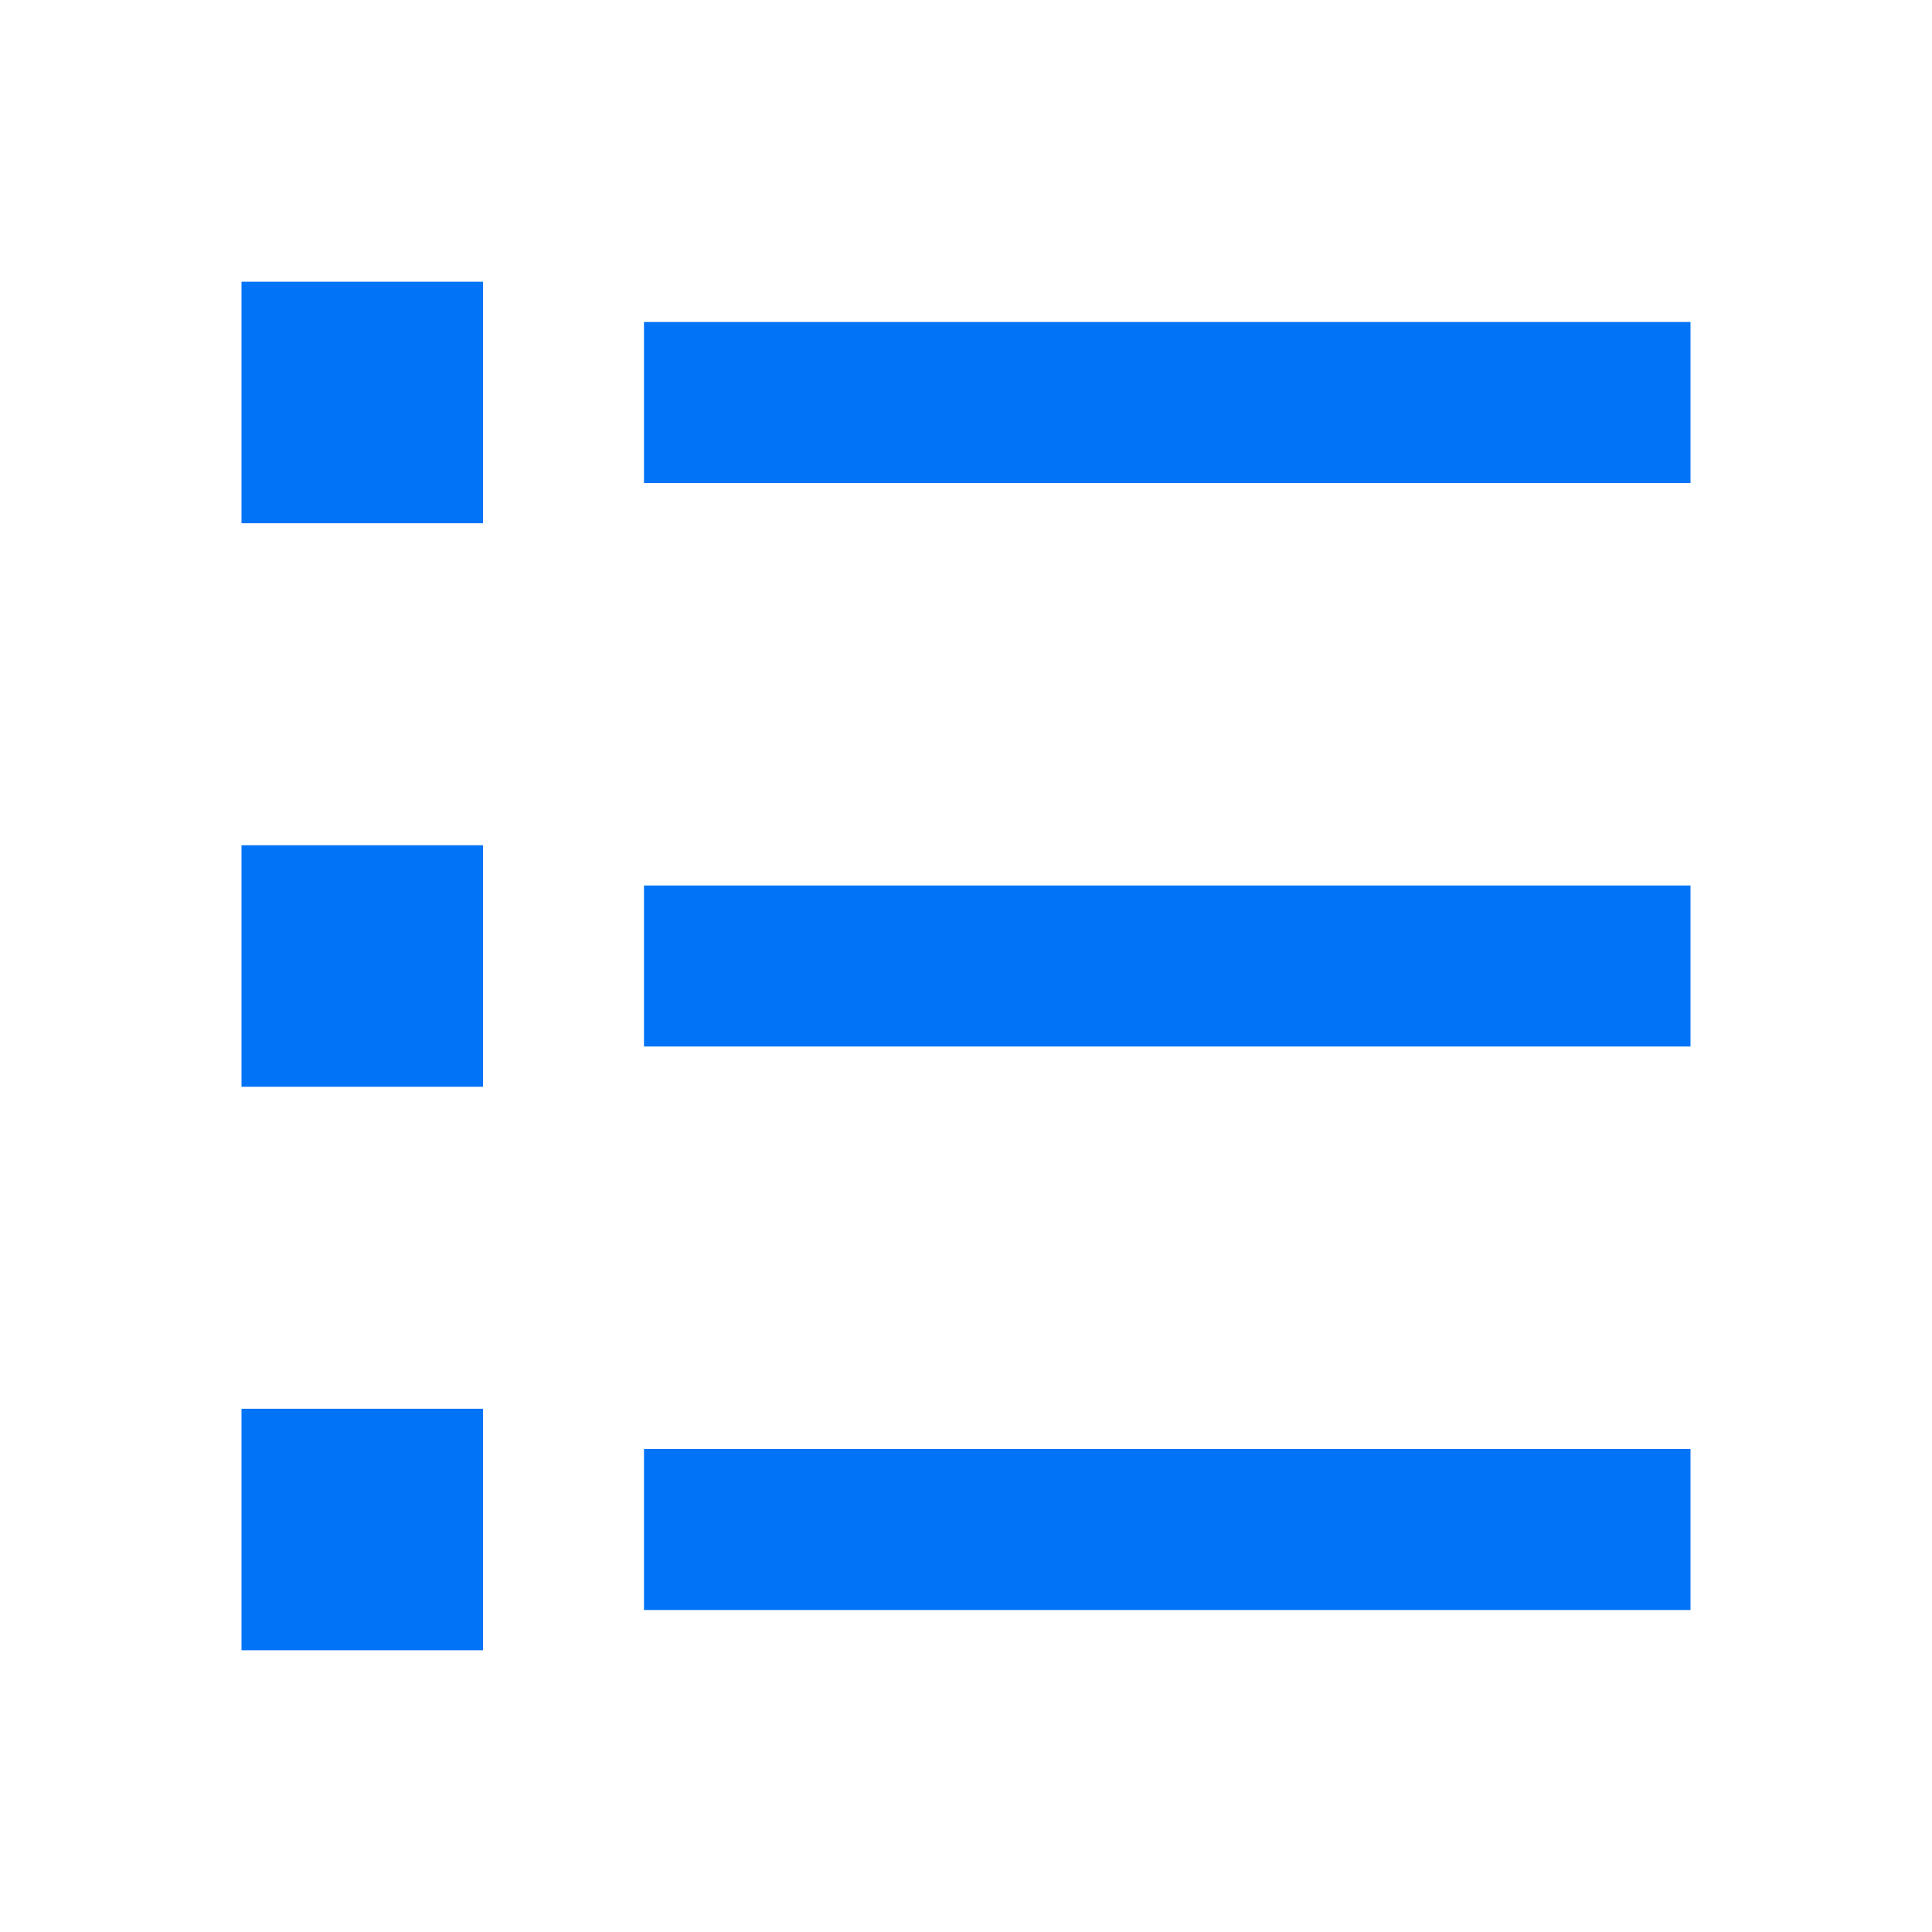
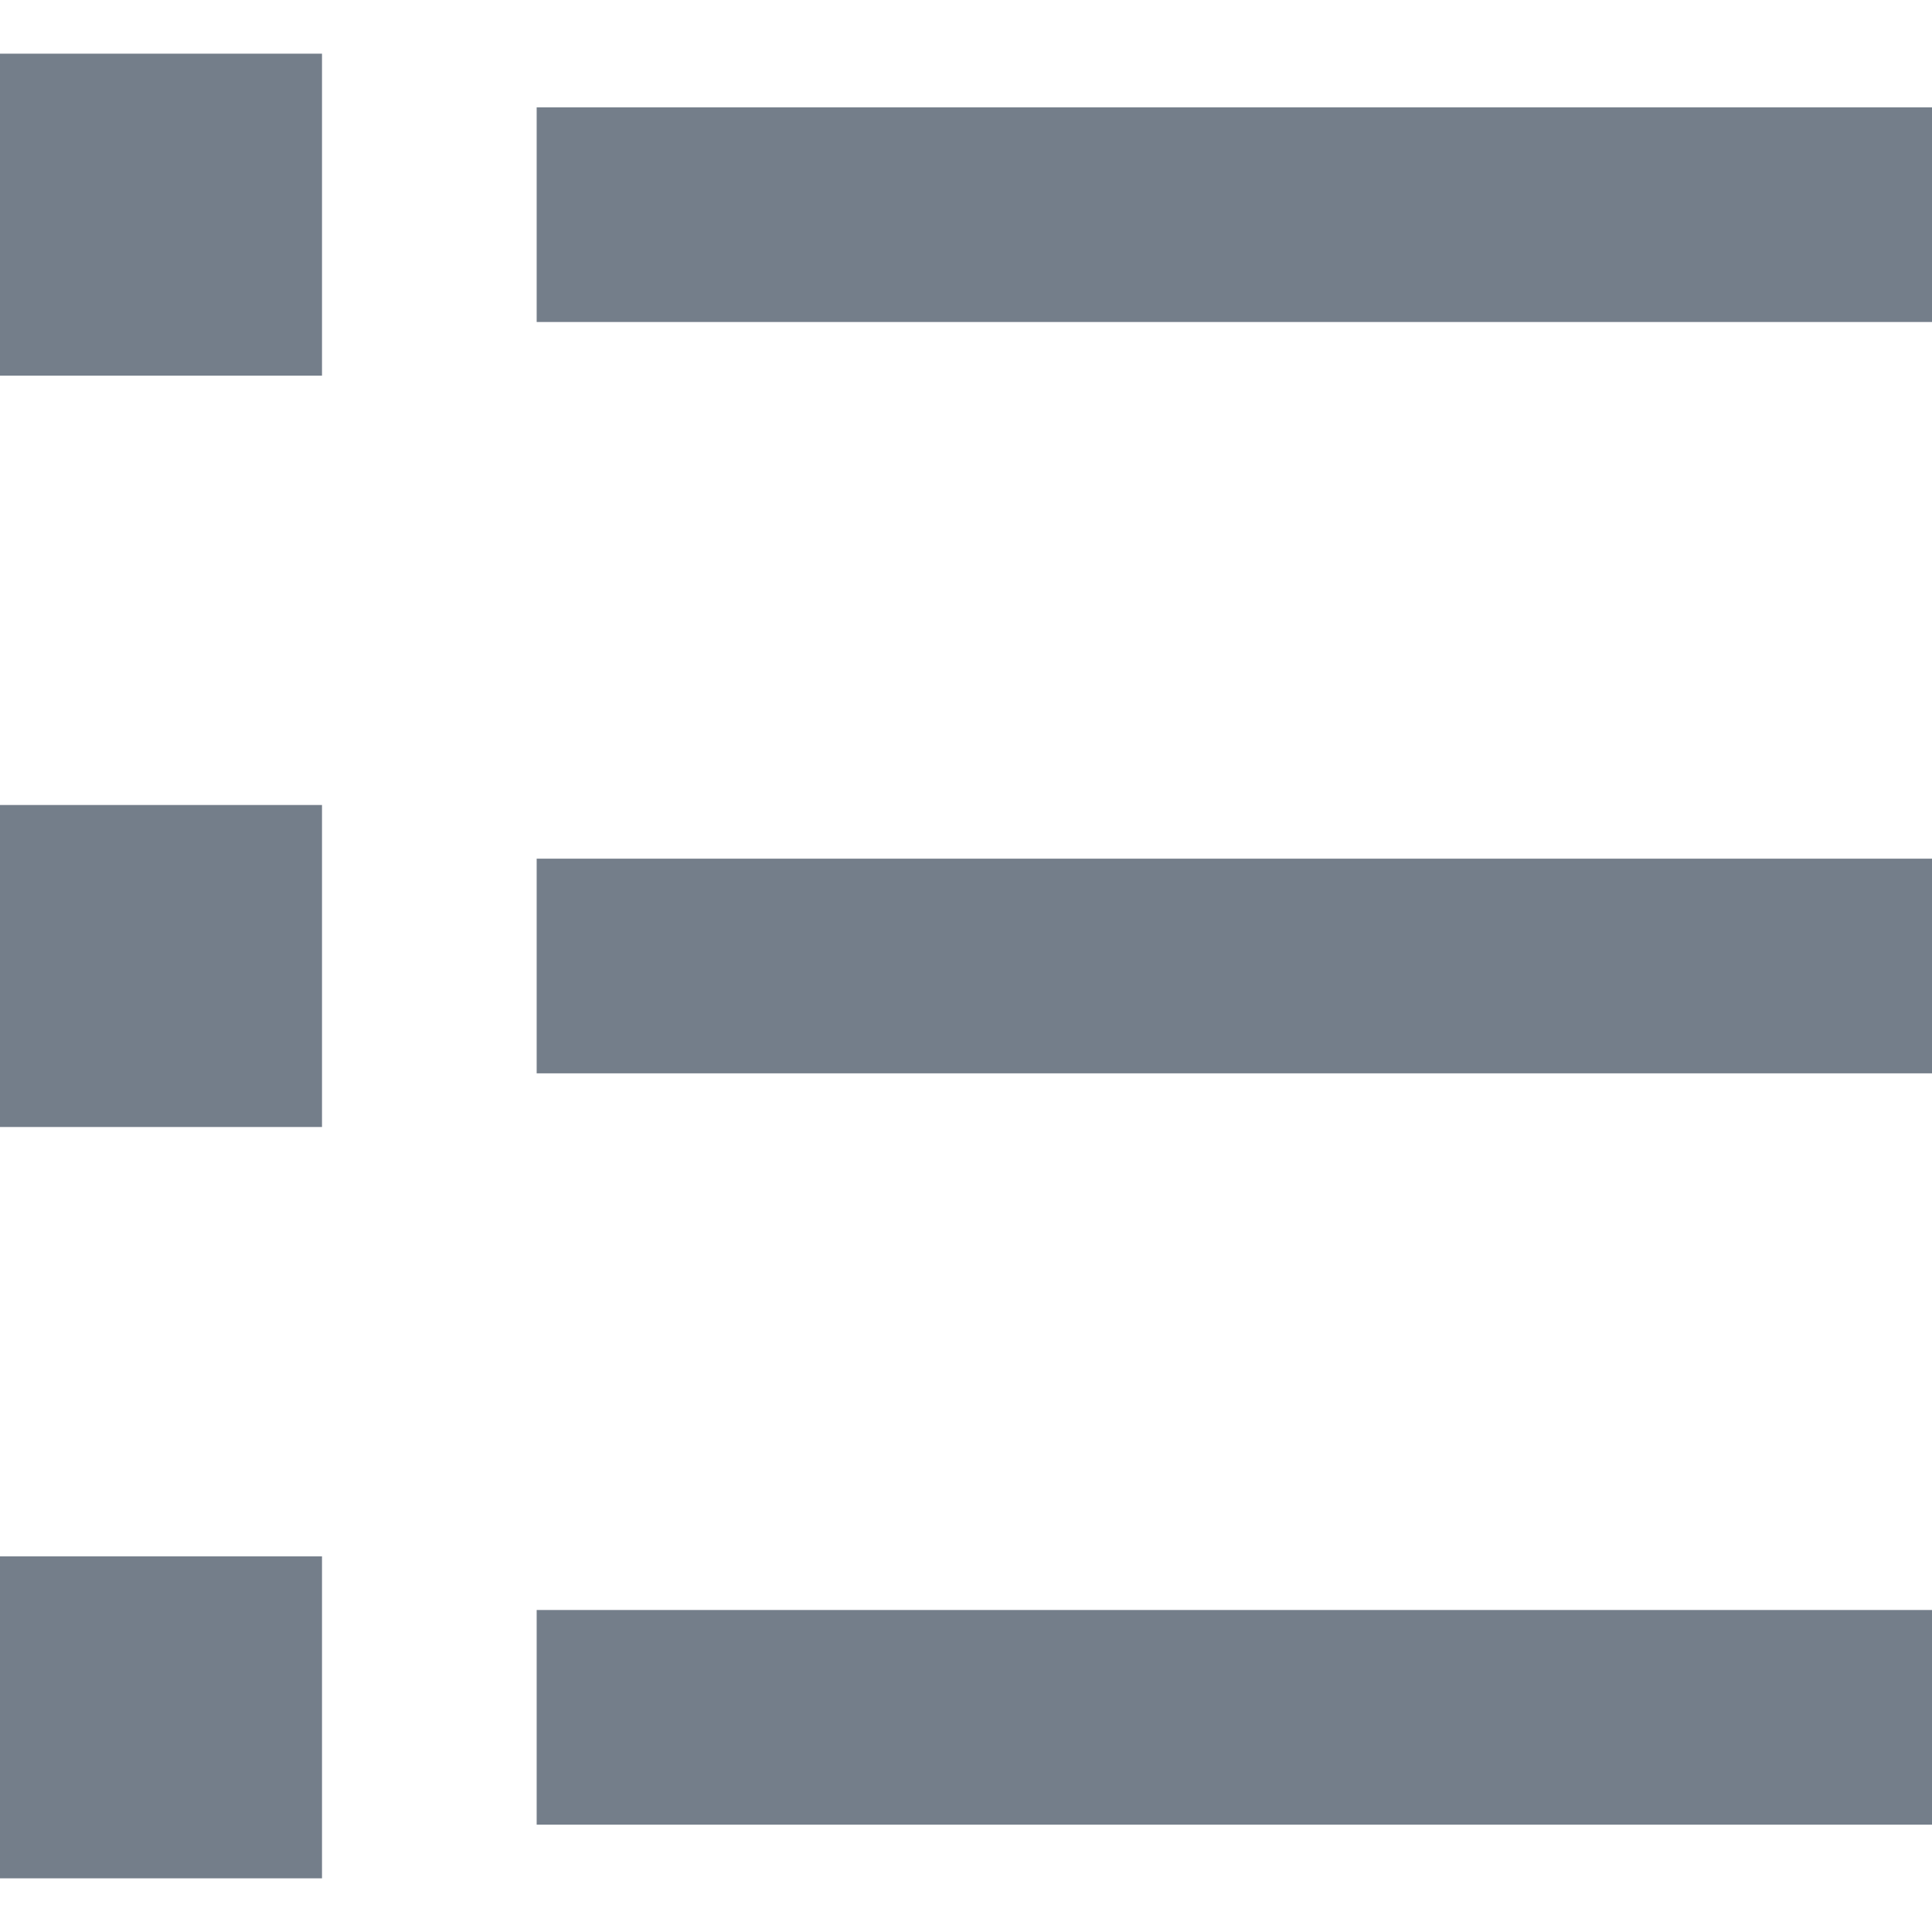
- <svg xmlns="http://www.w3.org/2000/svg" width="24" height="24" viewBox="0 0 24 24" fill="none">
-   <path d="M8 4H21V6H8V4ZM3 3.5H6V6.5H3V3.5ZM3 10.5H6V13.5H3V10.5ZM3 17.5H6V20.5H3V17.5ZM8 11H21V13H8V11ZM8 18H21V20H8V18Z" fill="#0073F7" />
+ <svg xmlns="http://www.w3.org/2000/svg" width="18" height="18" viewBox="0 0 18 18" fill="none">
+   <path d="M5 1H18V3H5V1ZM0 0.5H3V3.5H0V0.5ZM0 7.5H3V10.5H0V7.5ZM0 14.5H3V17.5H0V14.5ZM5 8H18V10H5V8ZM5 15H18V17H5V15Z" fill="#747E8A" />
</svg>
